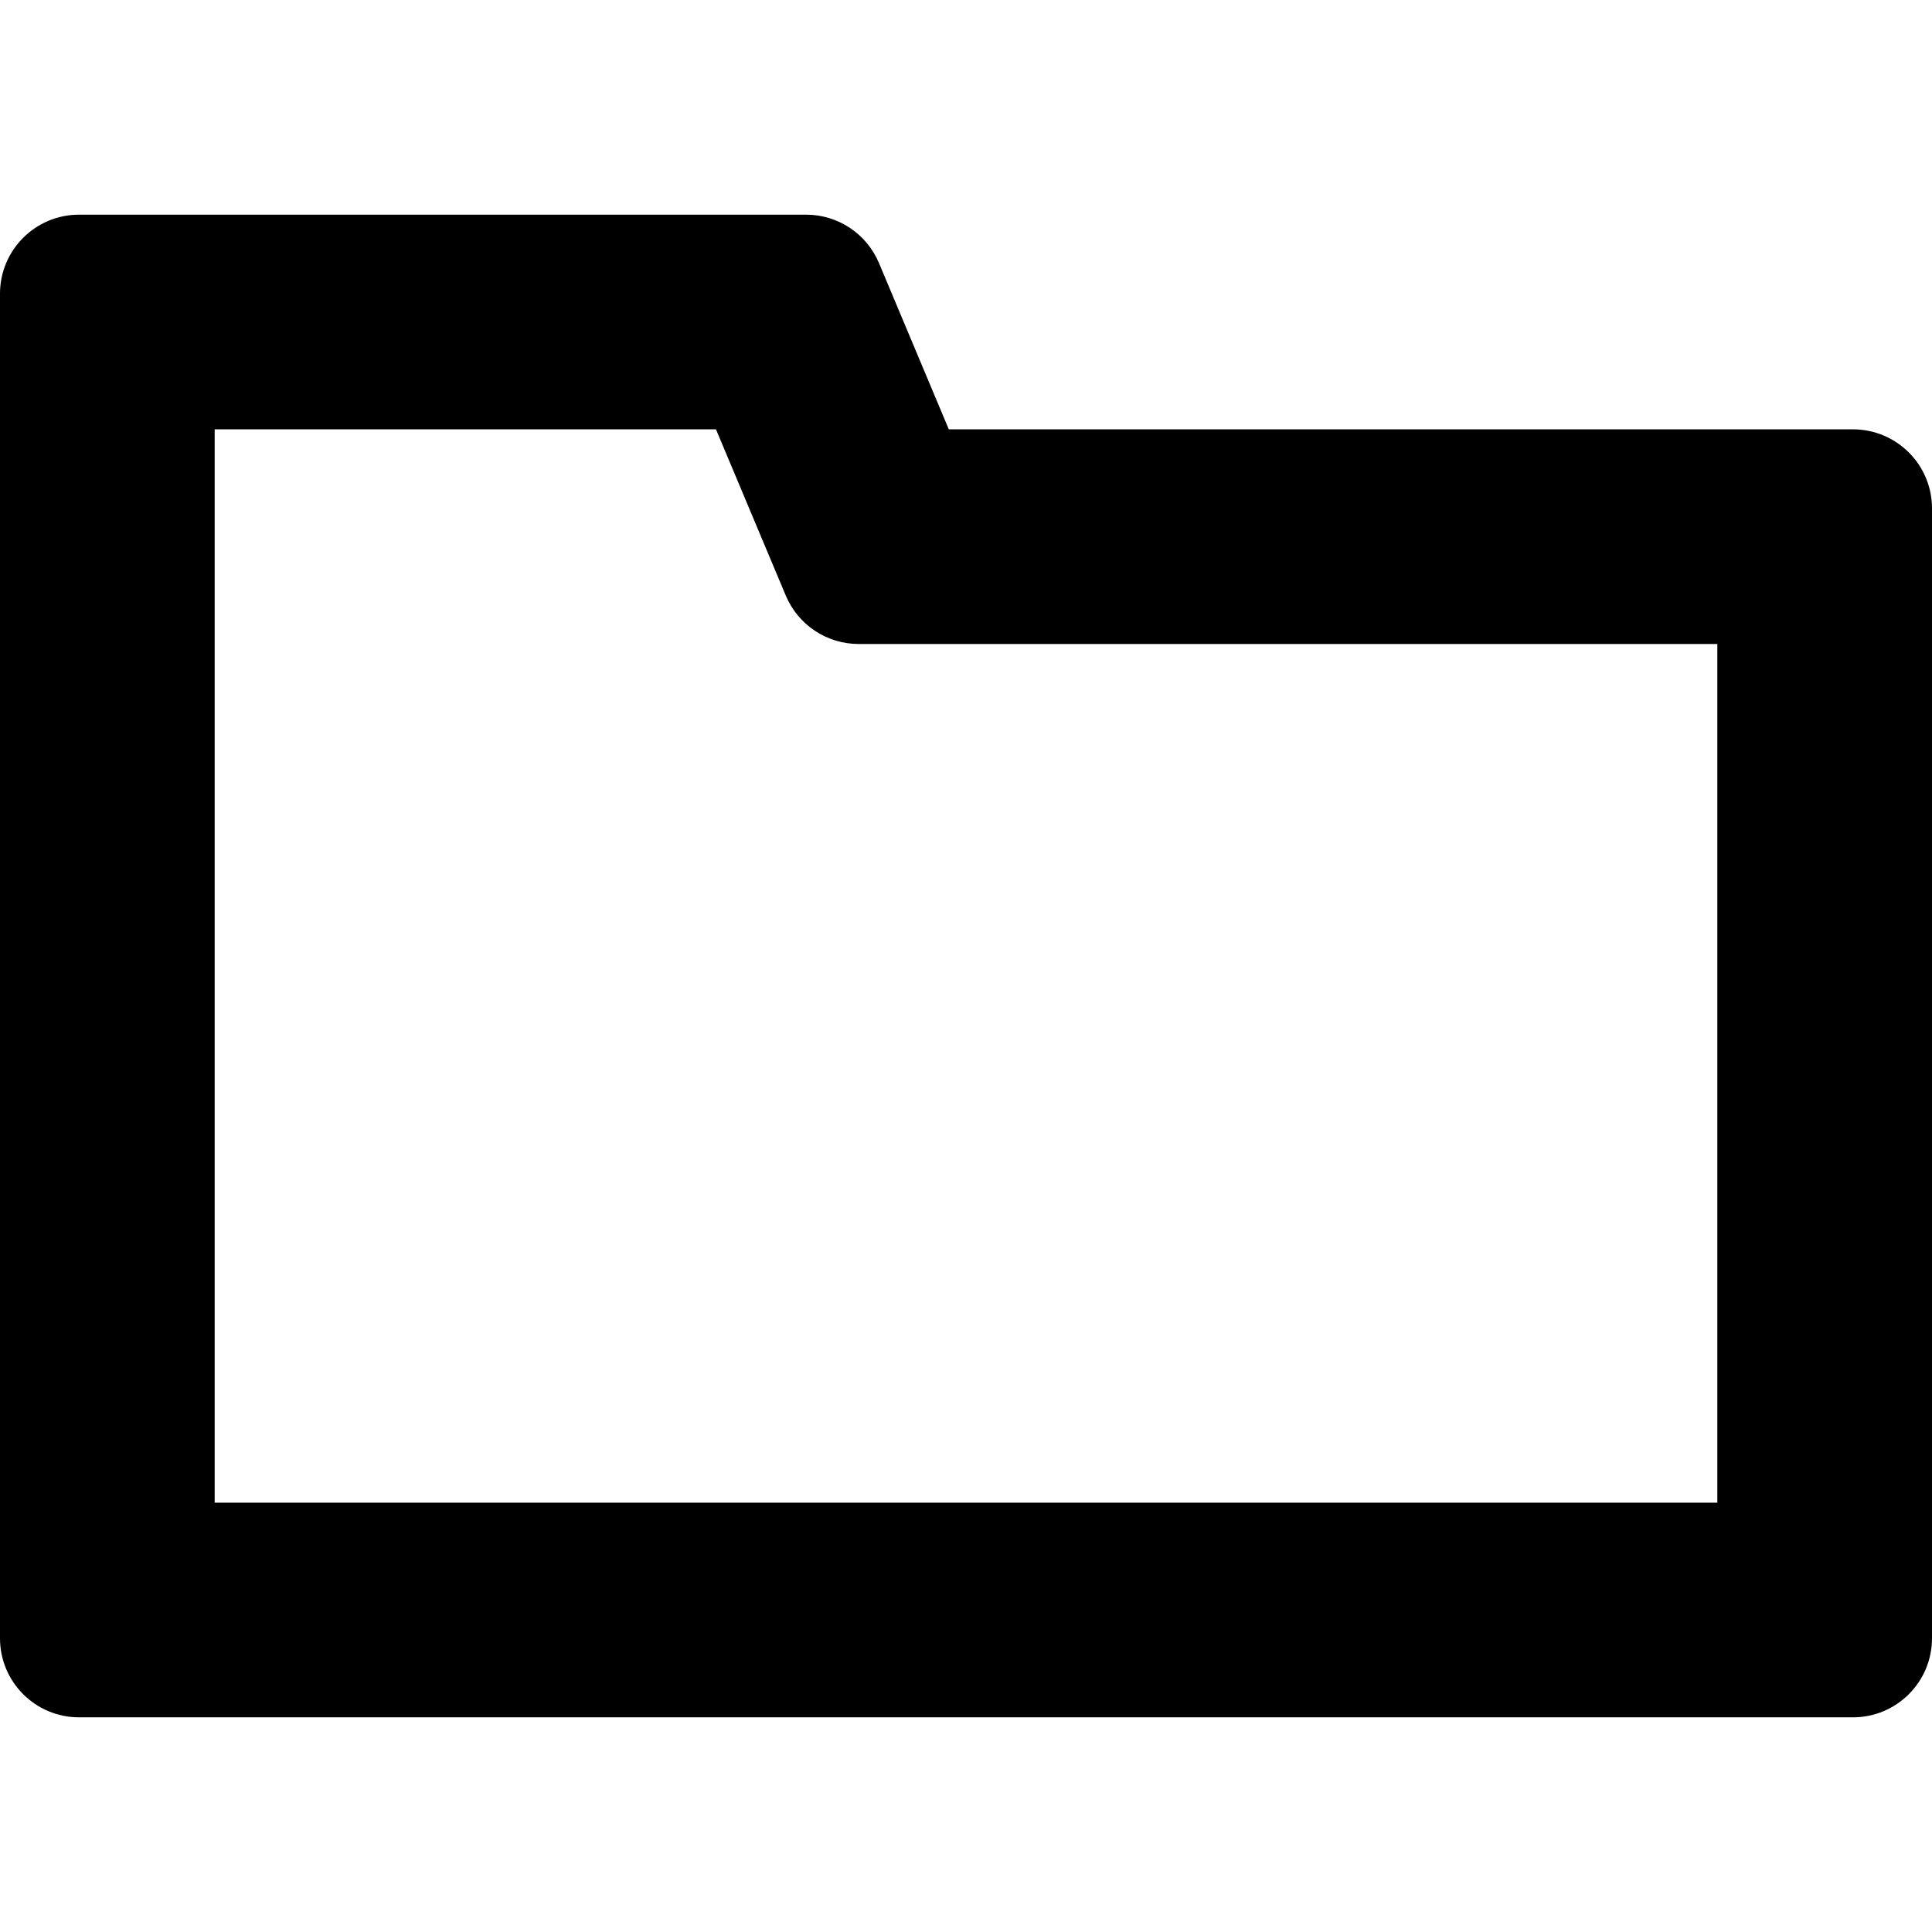
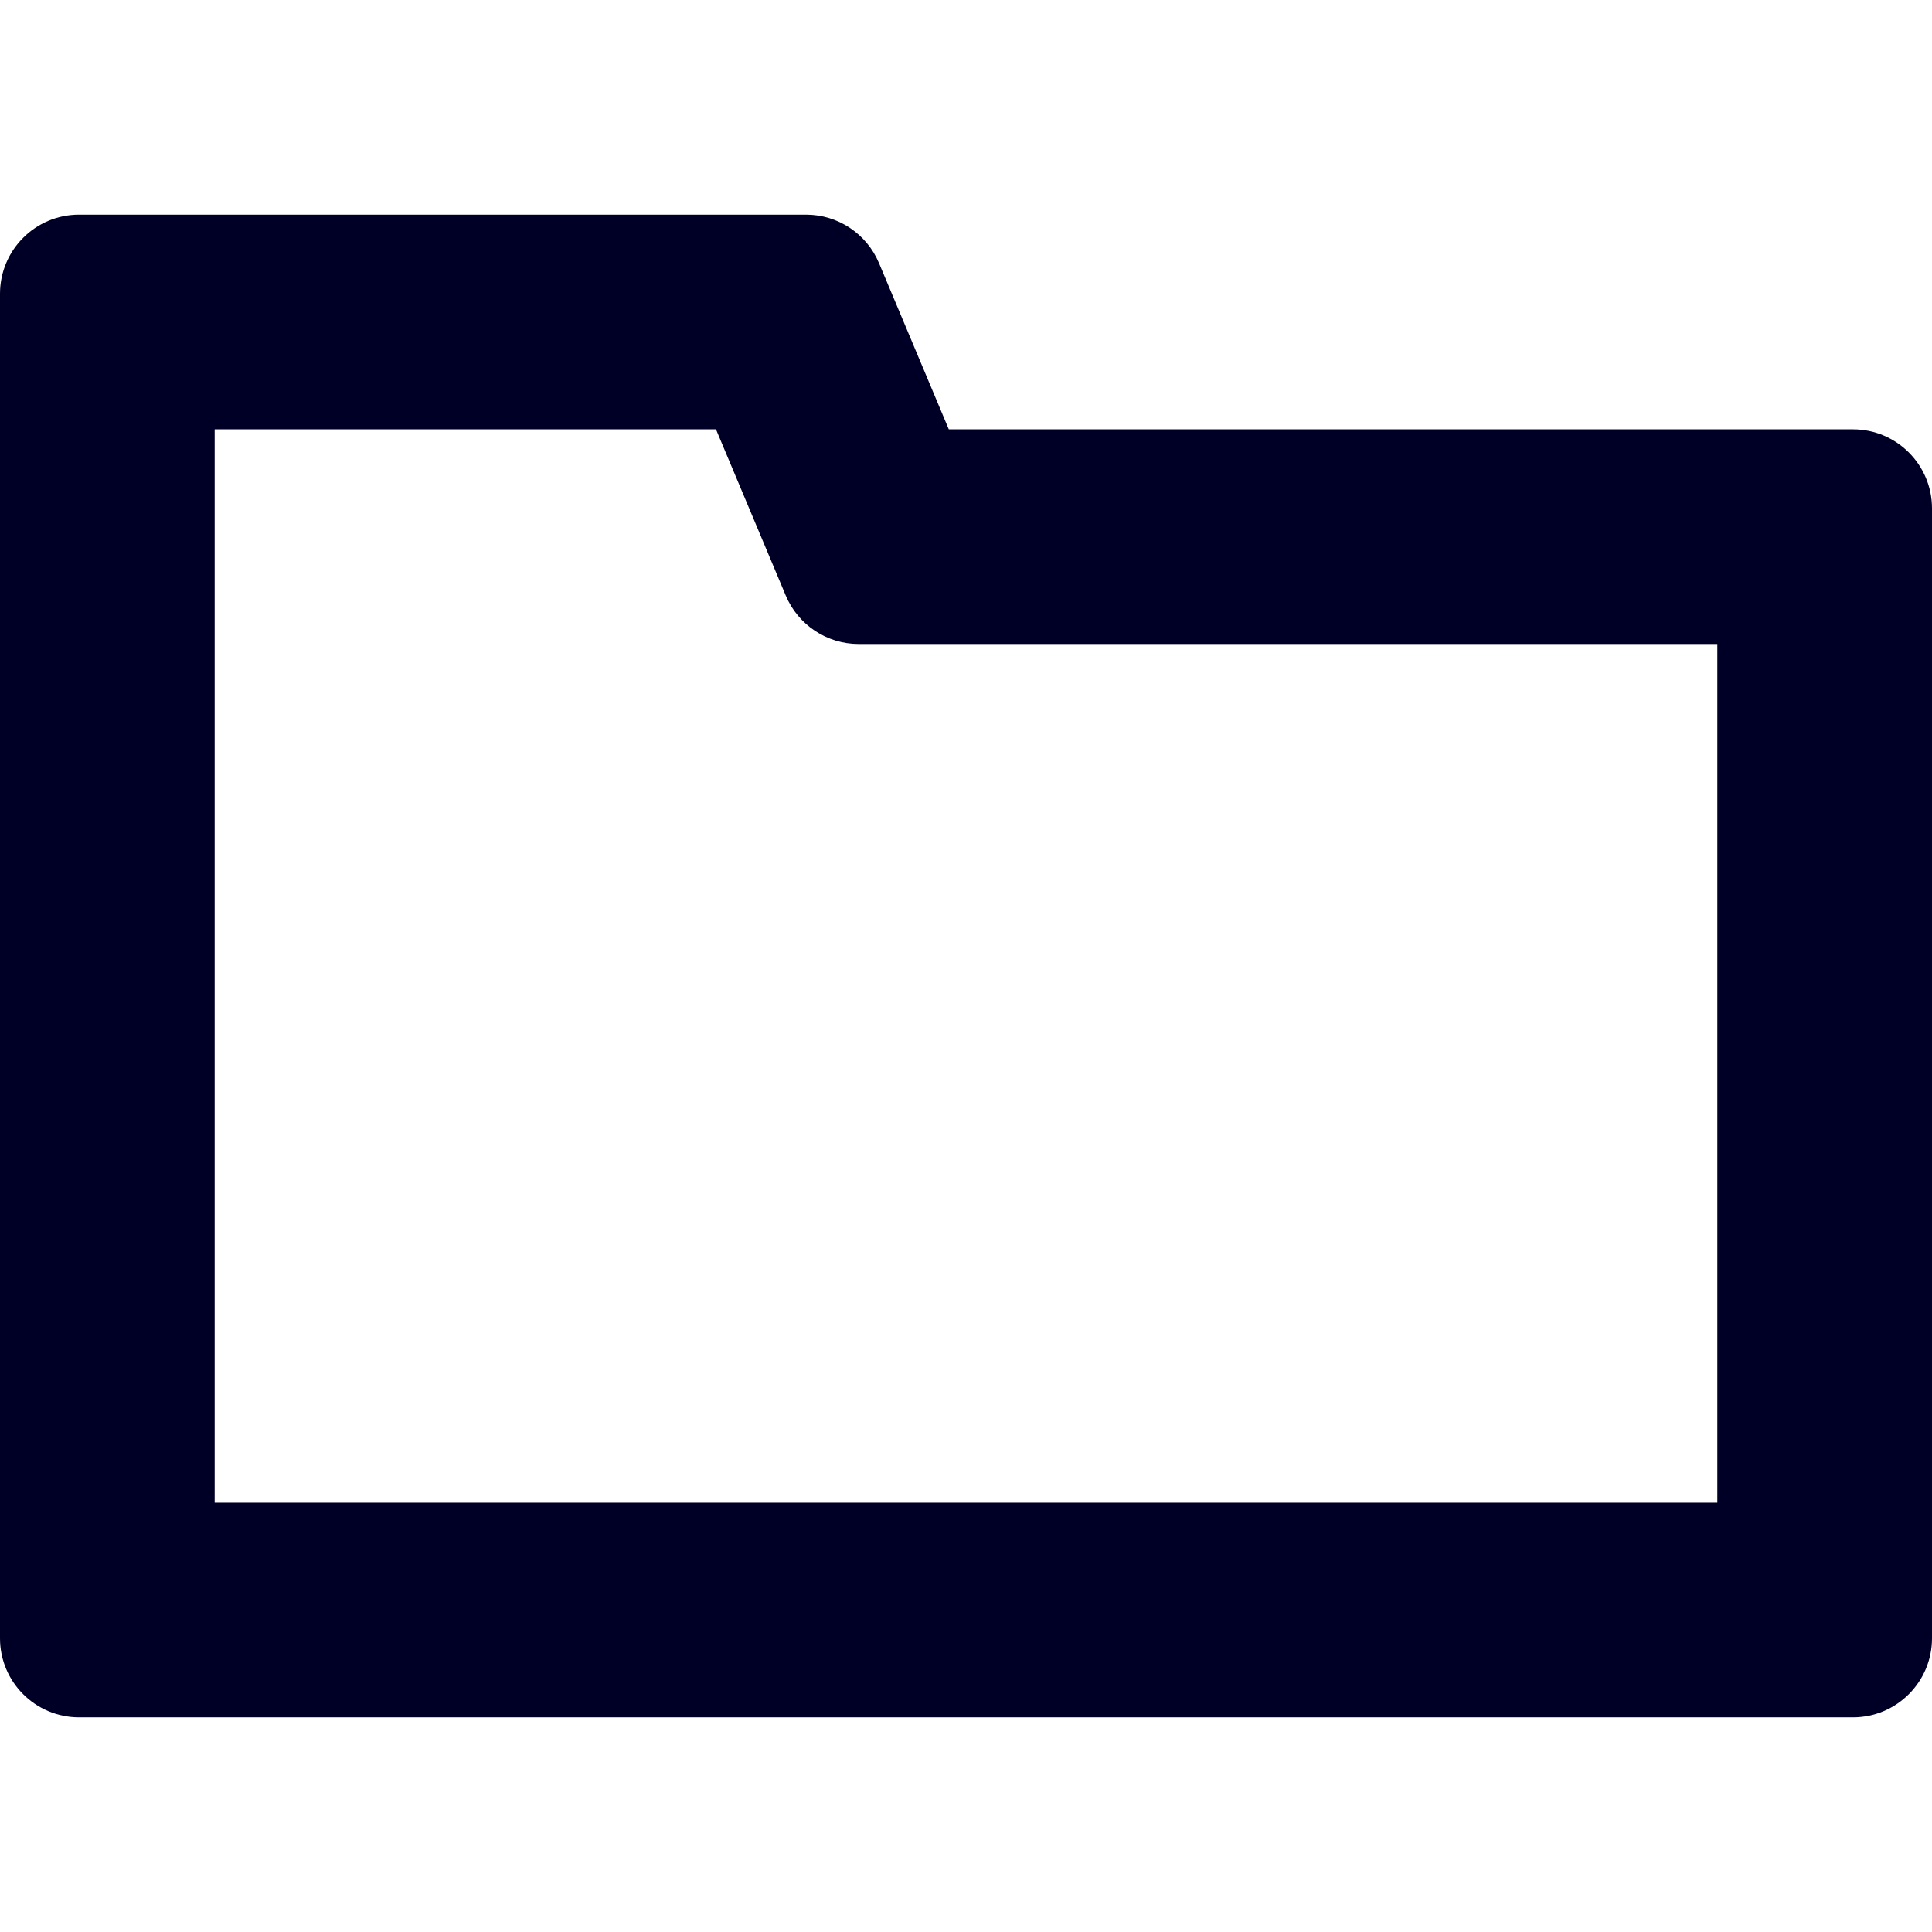
<svg xmlns="http://www.w3.org/2000/svg" width="450" height="450" viewBox="0 0 450 450">
-   <path d="M400,100H220.996L204.738,61.284A18.412,18.412,0,0,0,187.762,50H18.412A18.412,18.412,0,0,0,0,68.412V381.588A18.412,18.412,0,0,0,18.412,400H431.588A18.412,18.412,0,0,0,450,381.588V118.412A18.412,18.412,0,0,0,431.588,100Zm0,250H50V100H166.766l16.257,38.716A18.412,18.412,0,0,0,200,150H400Z" />
+   <path d="M400,100H220.996L204.738,61.284A18.412,18.412,0,0,0,187.762,50H18.412A18.412,18.412,0,0,0,0,68.412V381.588A18.412,18.412,0,0,0,18.412,400H431.588A18.412,18.412,0,0,0,450,381.588V118.412A18.412,18.412,0,0,0,431.588,100Zm0,250H50V100H166.766l16.257,38.716A18.412,18.412,0,0,0,200,150H400Z" style="fill: #000026" />
</svg>
